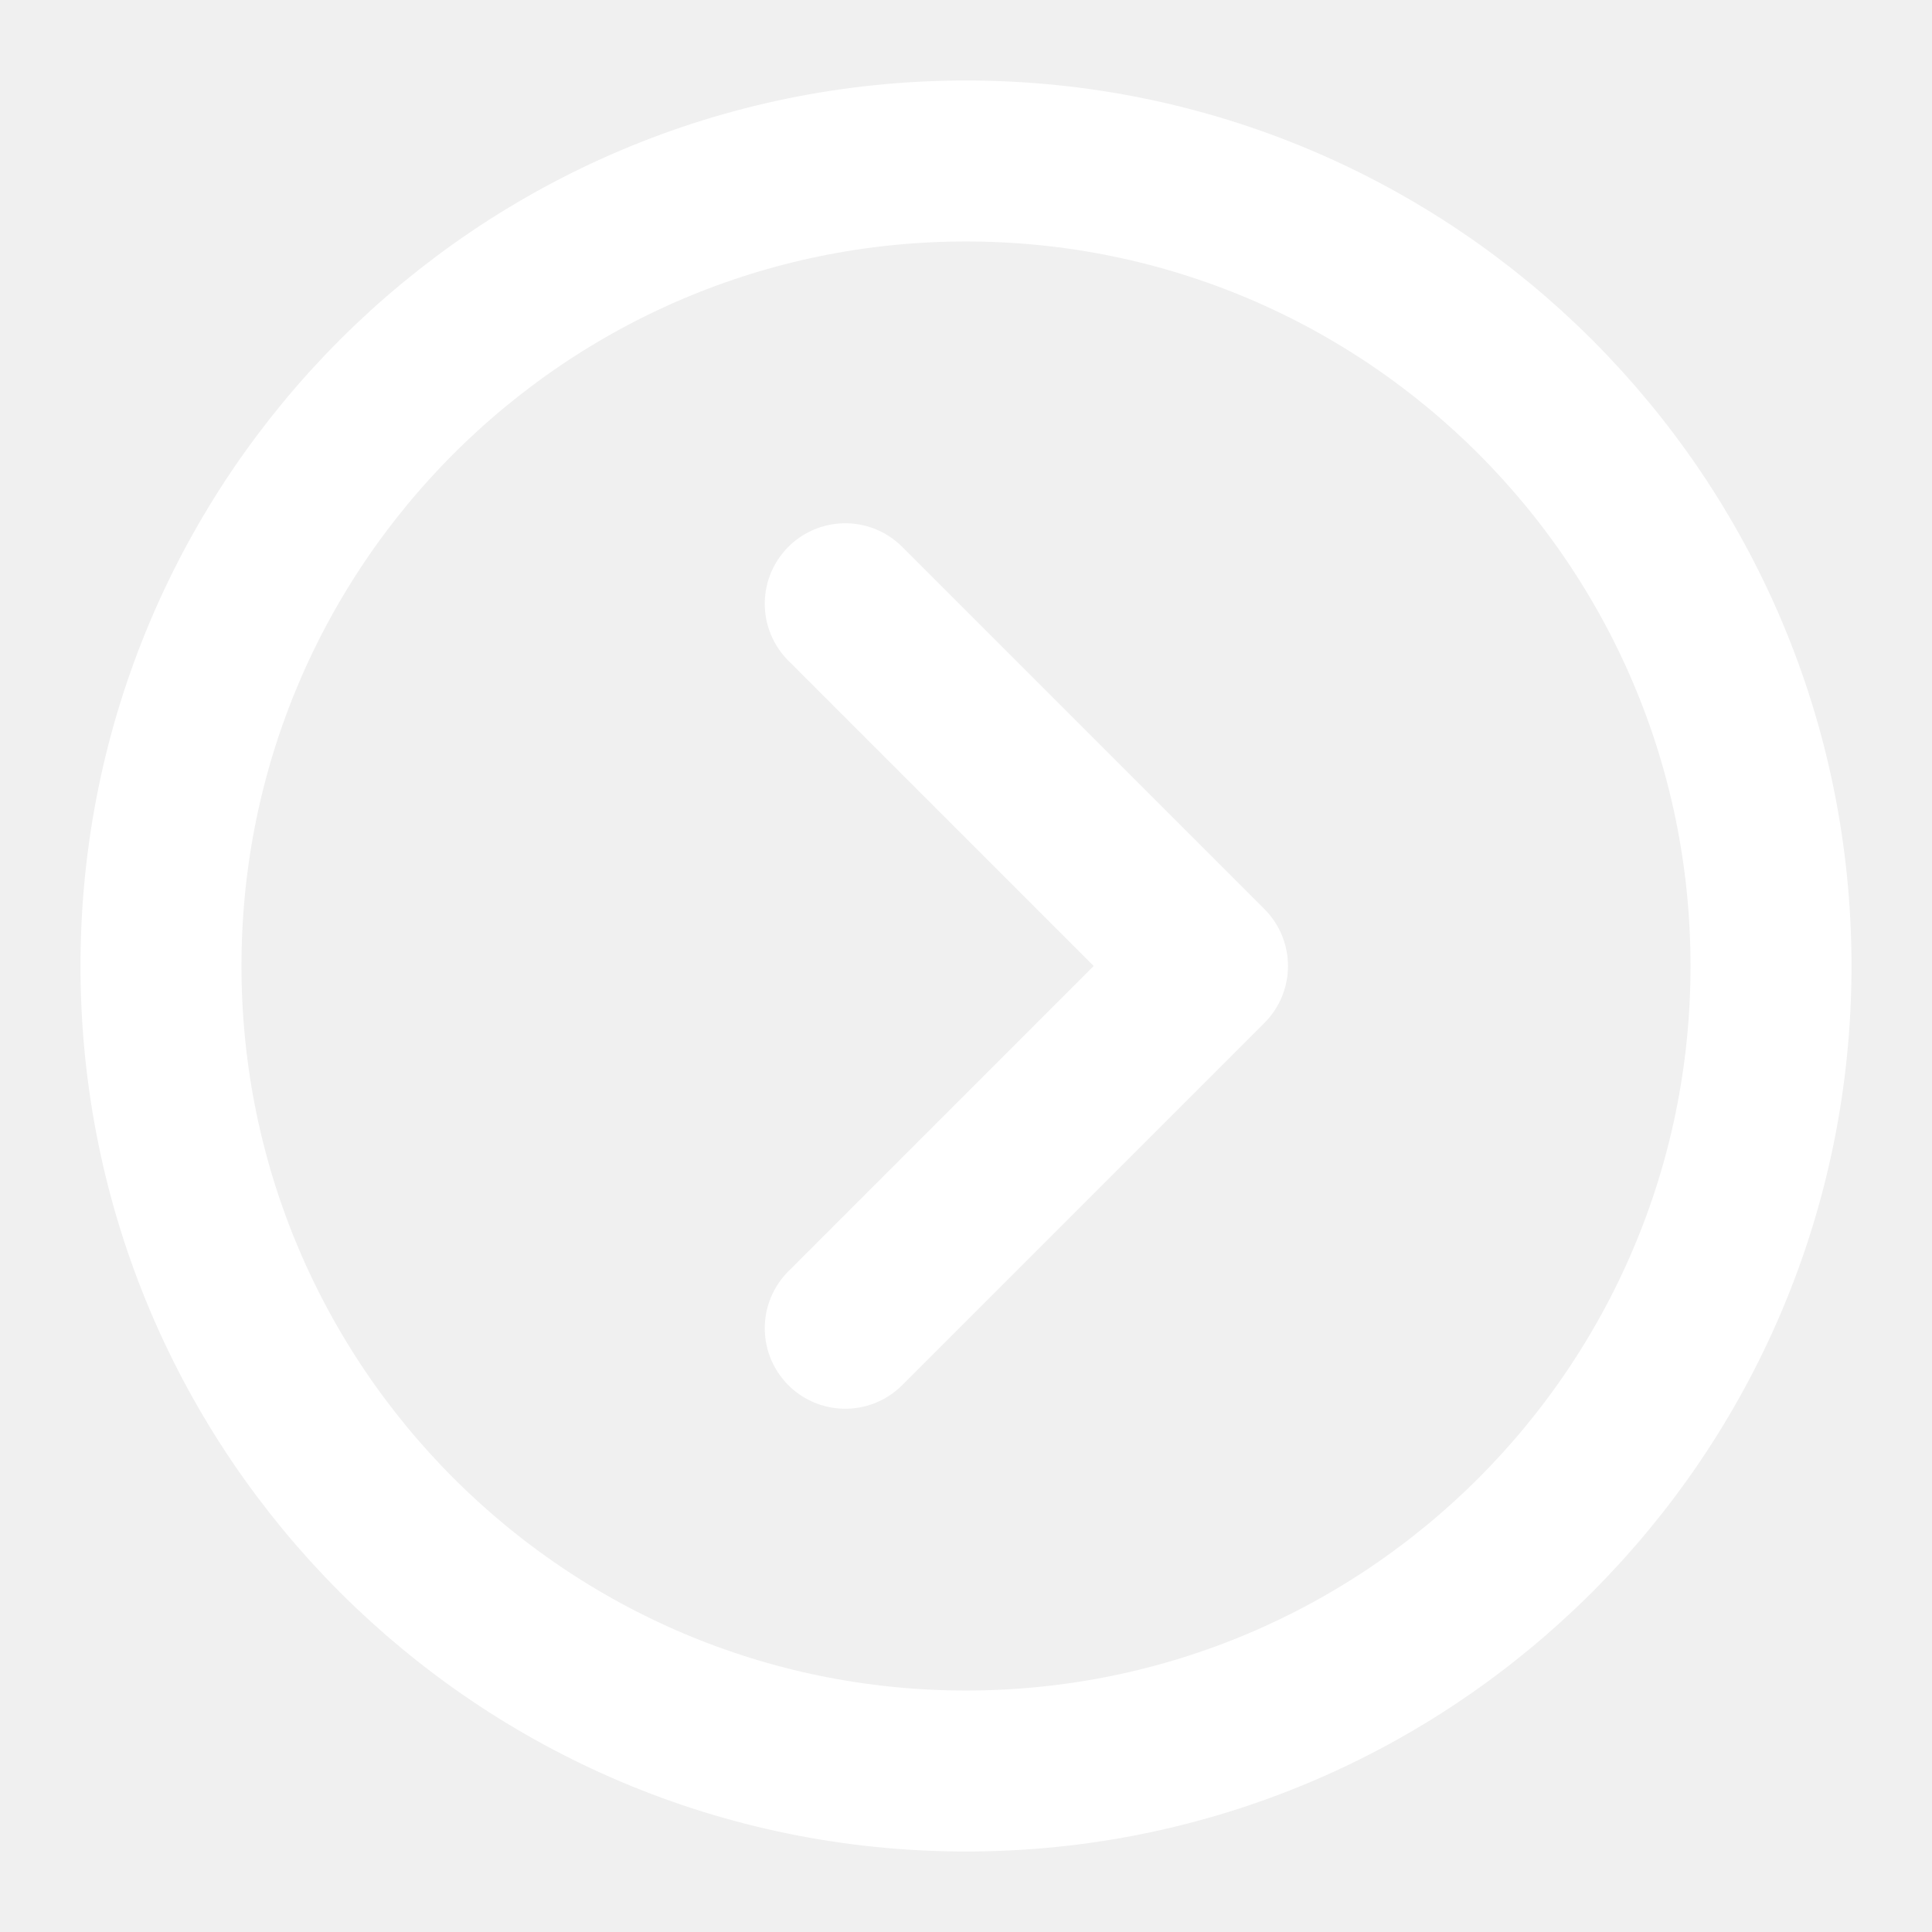
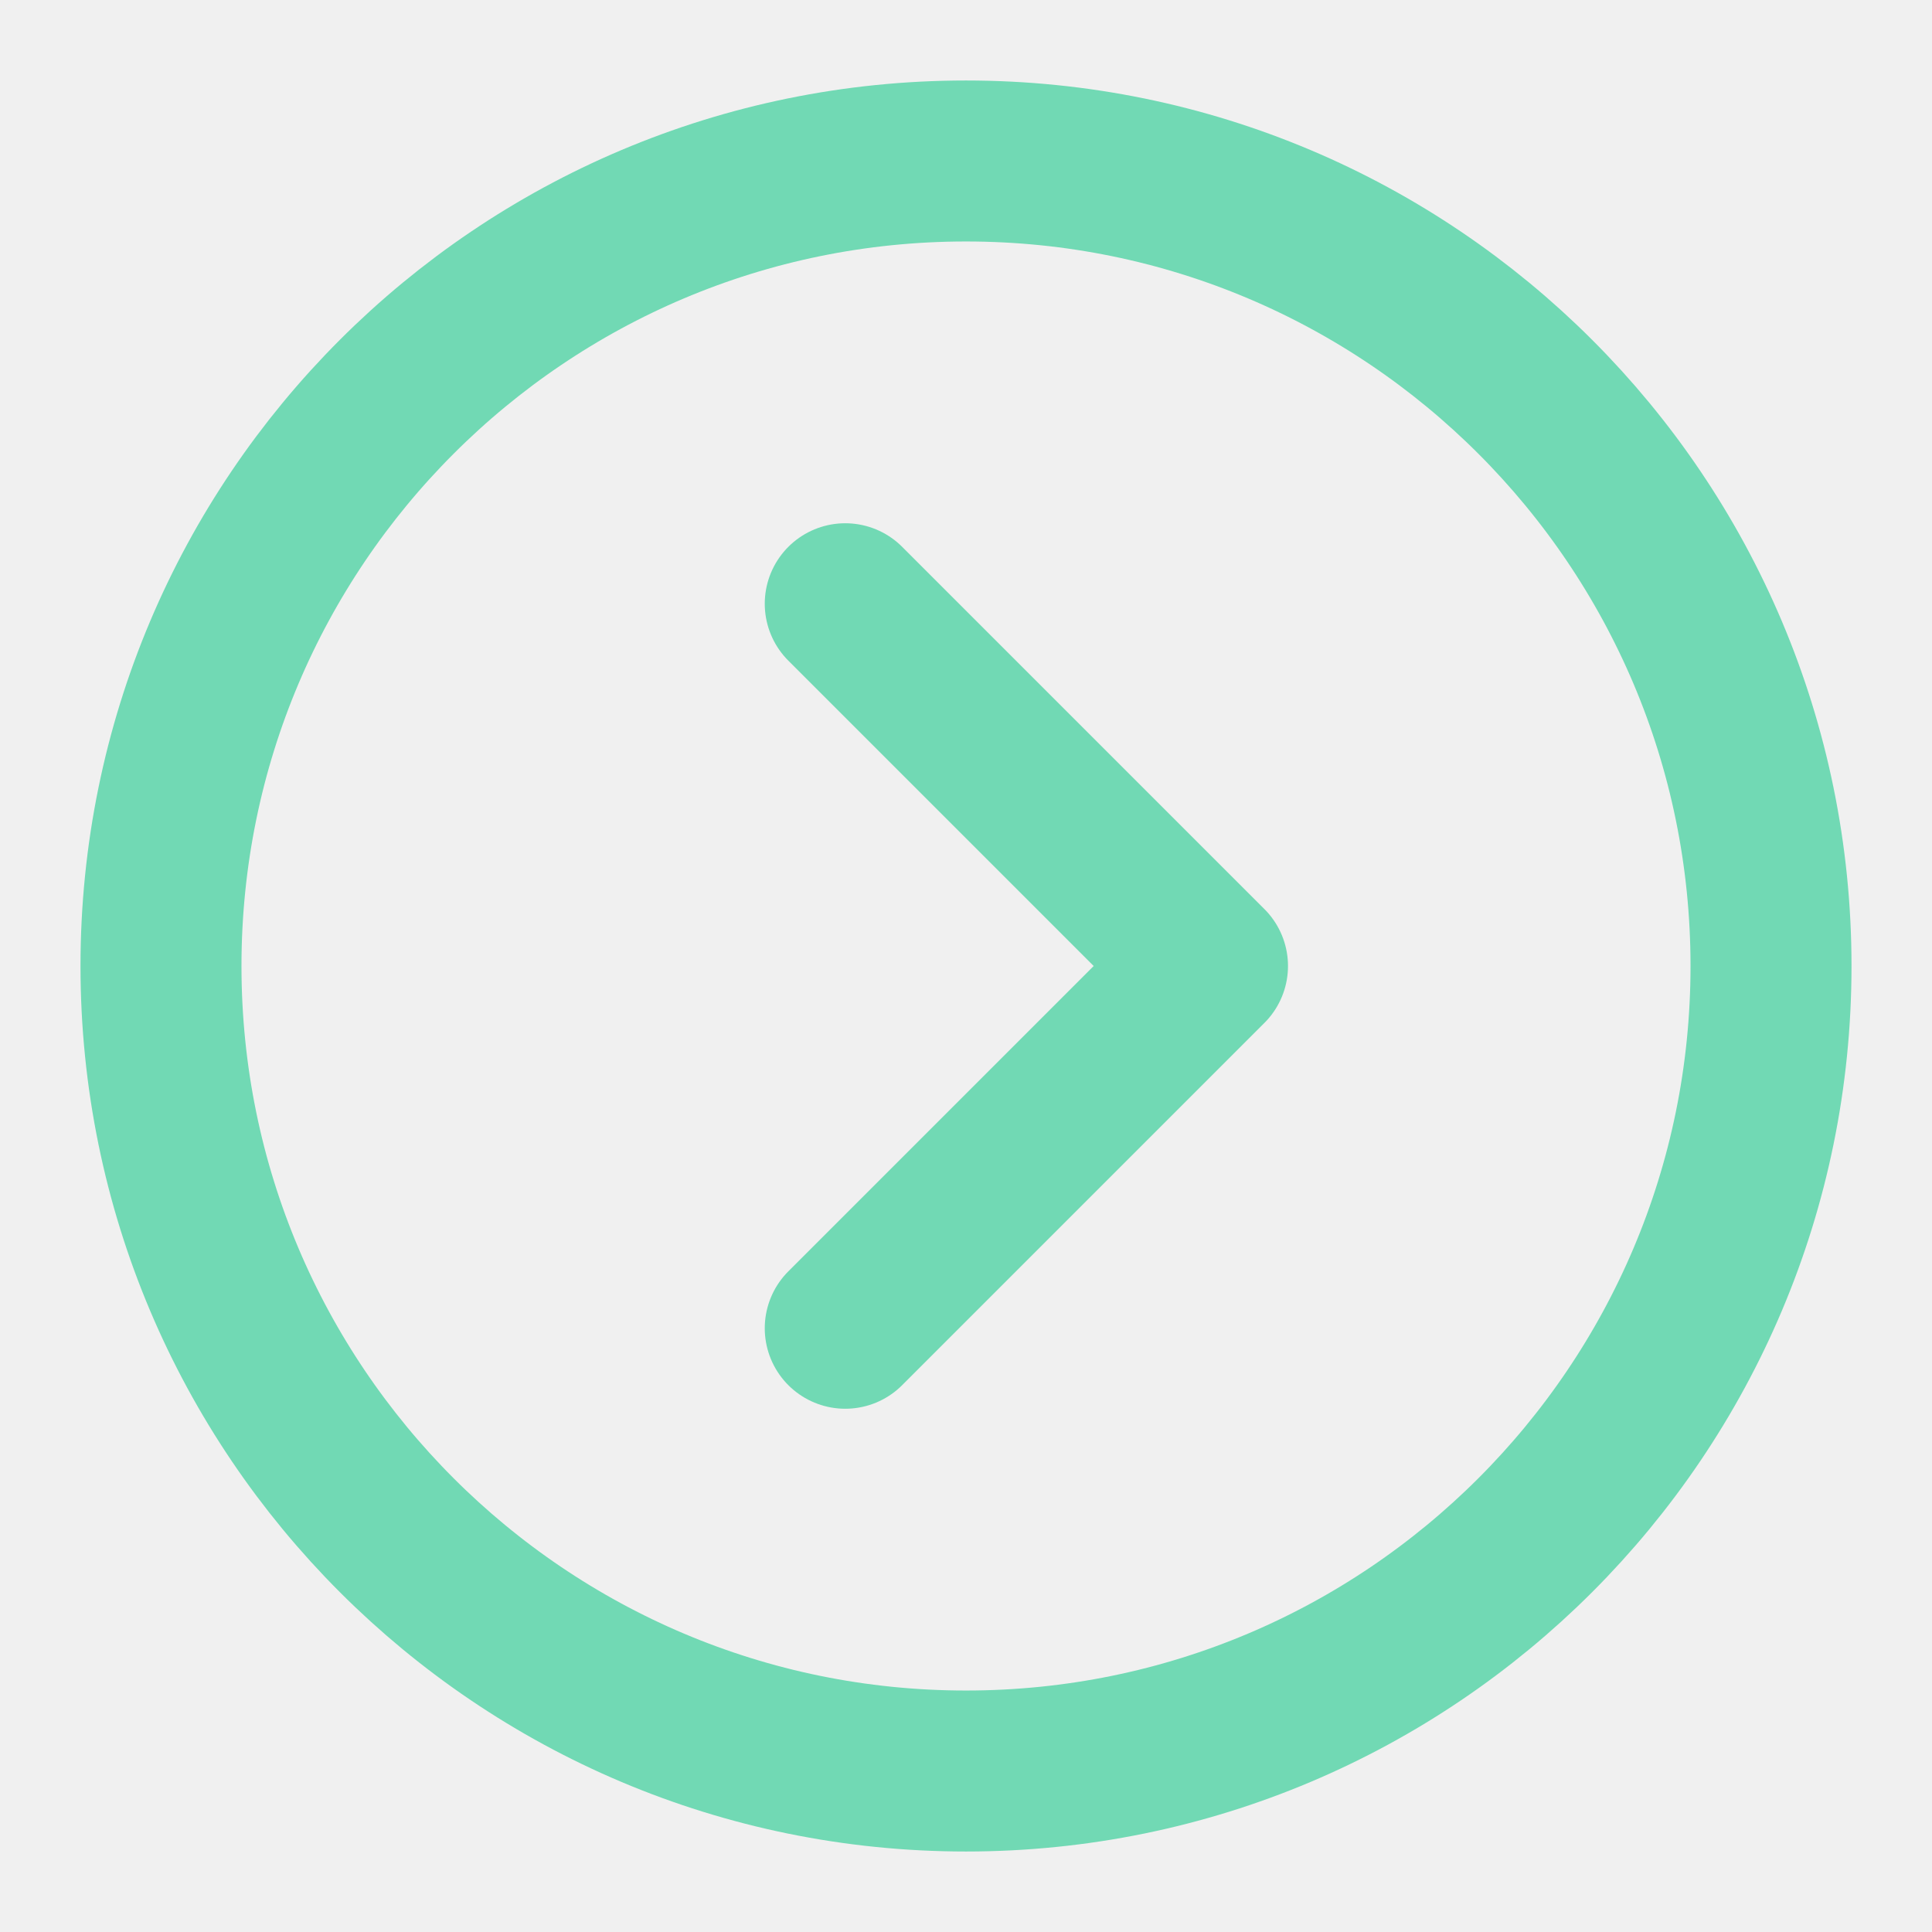
<svg xmlns="http://www.w3.org/2000/svg" width="40" height="40" viewBox="0 0 40 40" fill="none">
-   <path d="M20 36.667C29.205 36.667 36.667 29.205 36.667 20C36.667 10.795 29.205 3.333 20 3.333C10.795 3.333 3.333 10.795 3.333 20C3.333 29.205 10.795 36.667 20 36.667Z" stroke="white" stroke-width="3.333" stroke-linejoin="round" />
-   <path d="M17.5 27.5L25 20L17.5 12.5" stroke="white" stroke-width="3.333" stroke-linecap="round" stroke-linejoin="round" />
+   <path d="M20 36.667C29.205 36.667 36.667 29.205 36.667 20C36.667 10.795 29.205 3.333 20 3.333C10.795 3.333 3.333 10.795 3.333 20C3.333 29.205 10.795 36.667 20 36.667Z" stroke="#71D9B4" stroke-width="3.333" stroke-linejoin="round" />
+   <path d="M17.5 27.5L25 20L17.5 12.5" stroke="#71D9B4" stroke-width="3.333" stroke-linecap="round" stroke-linejoin="round" />
</svg>
